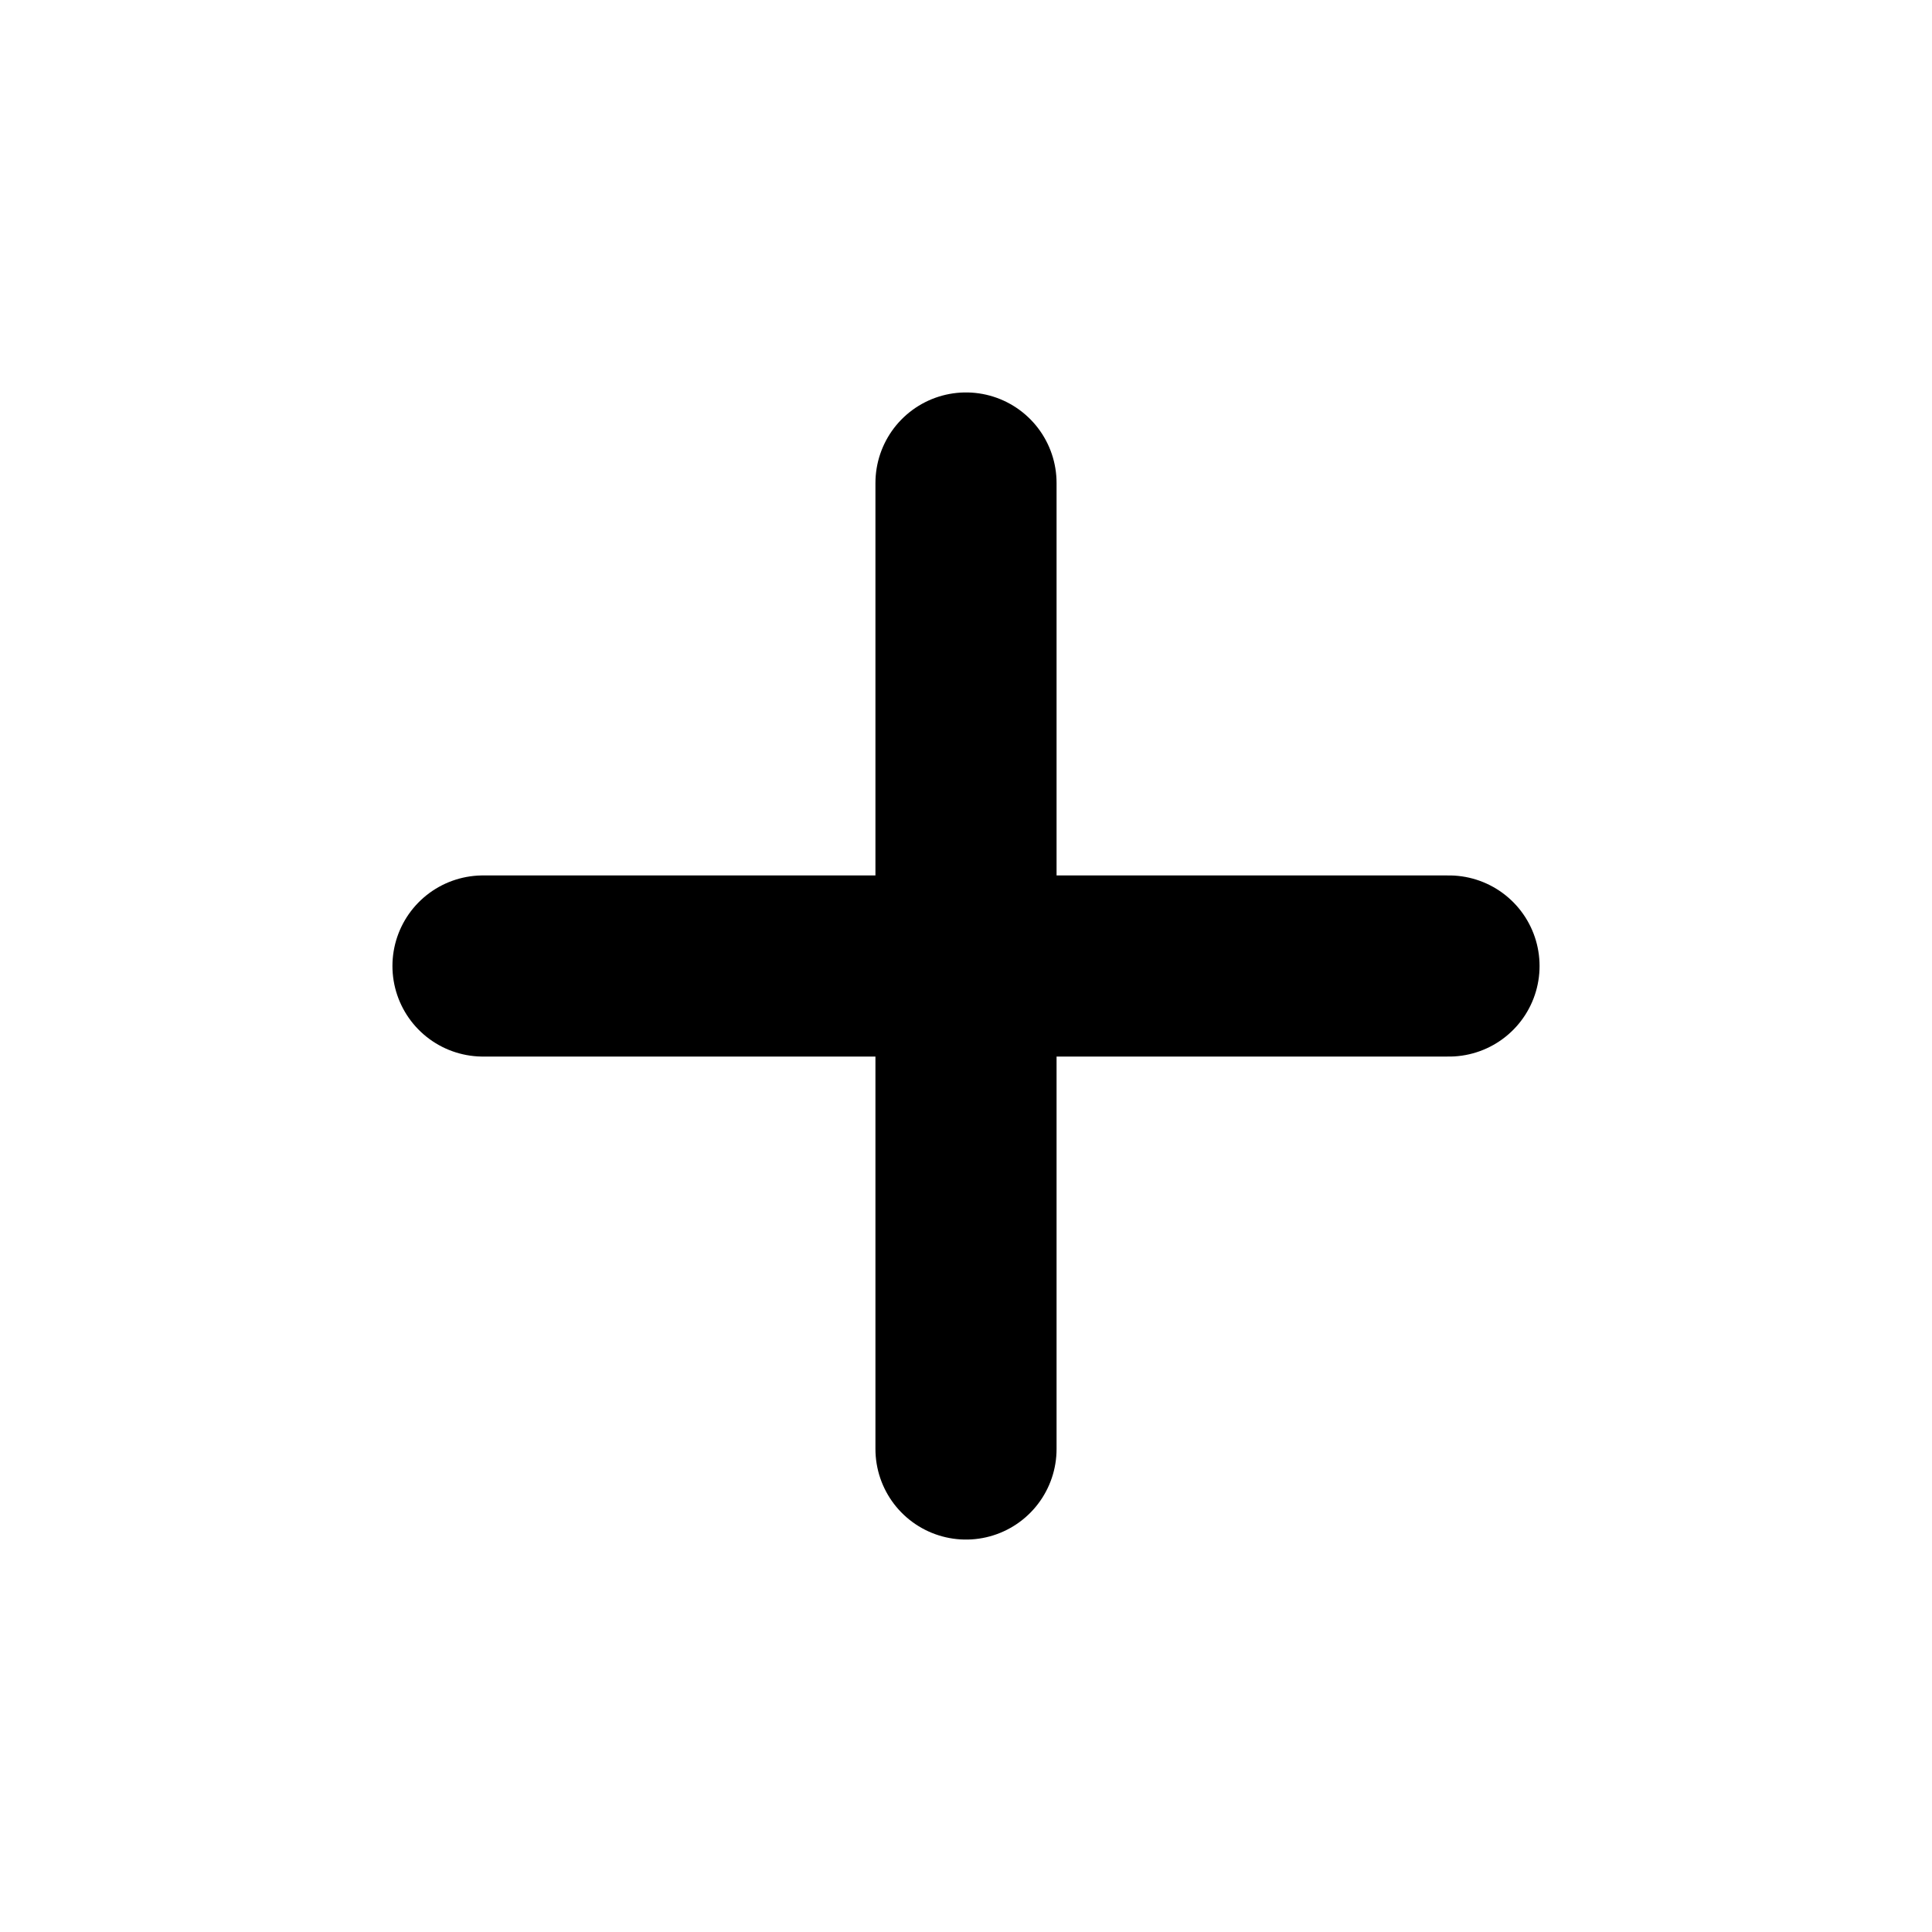
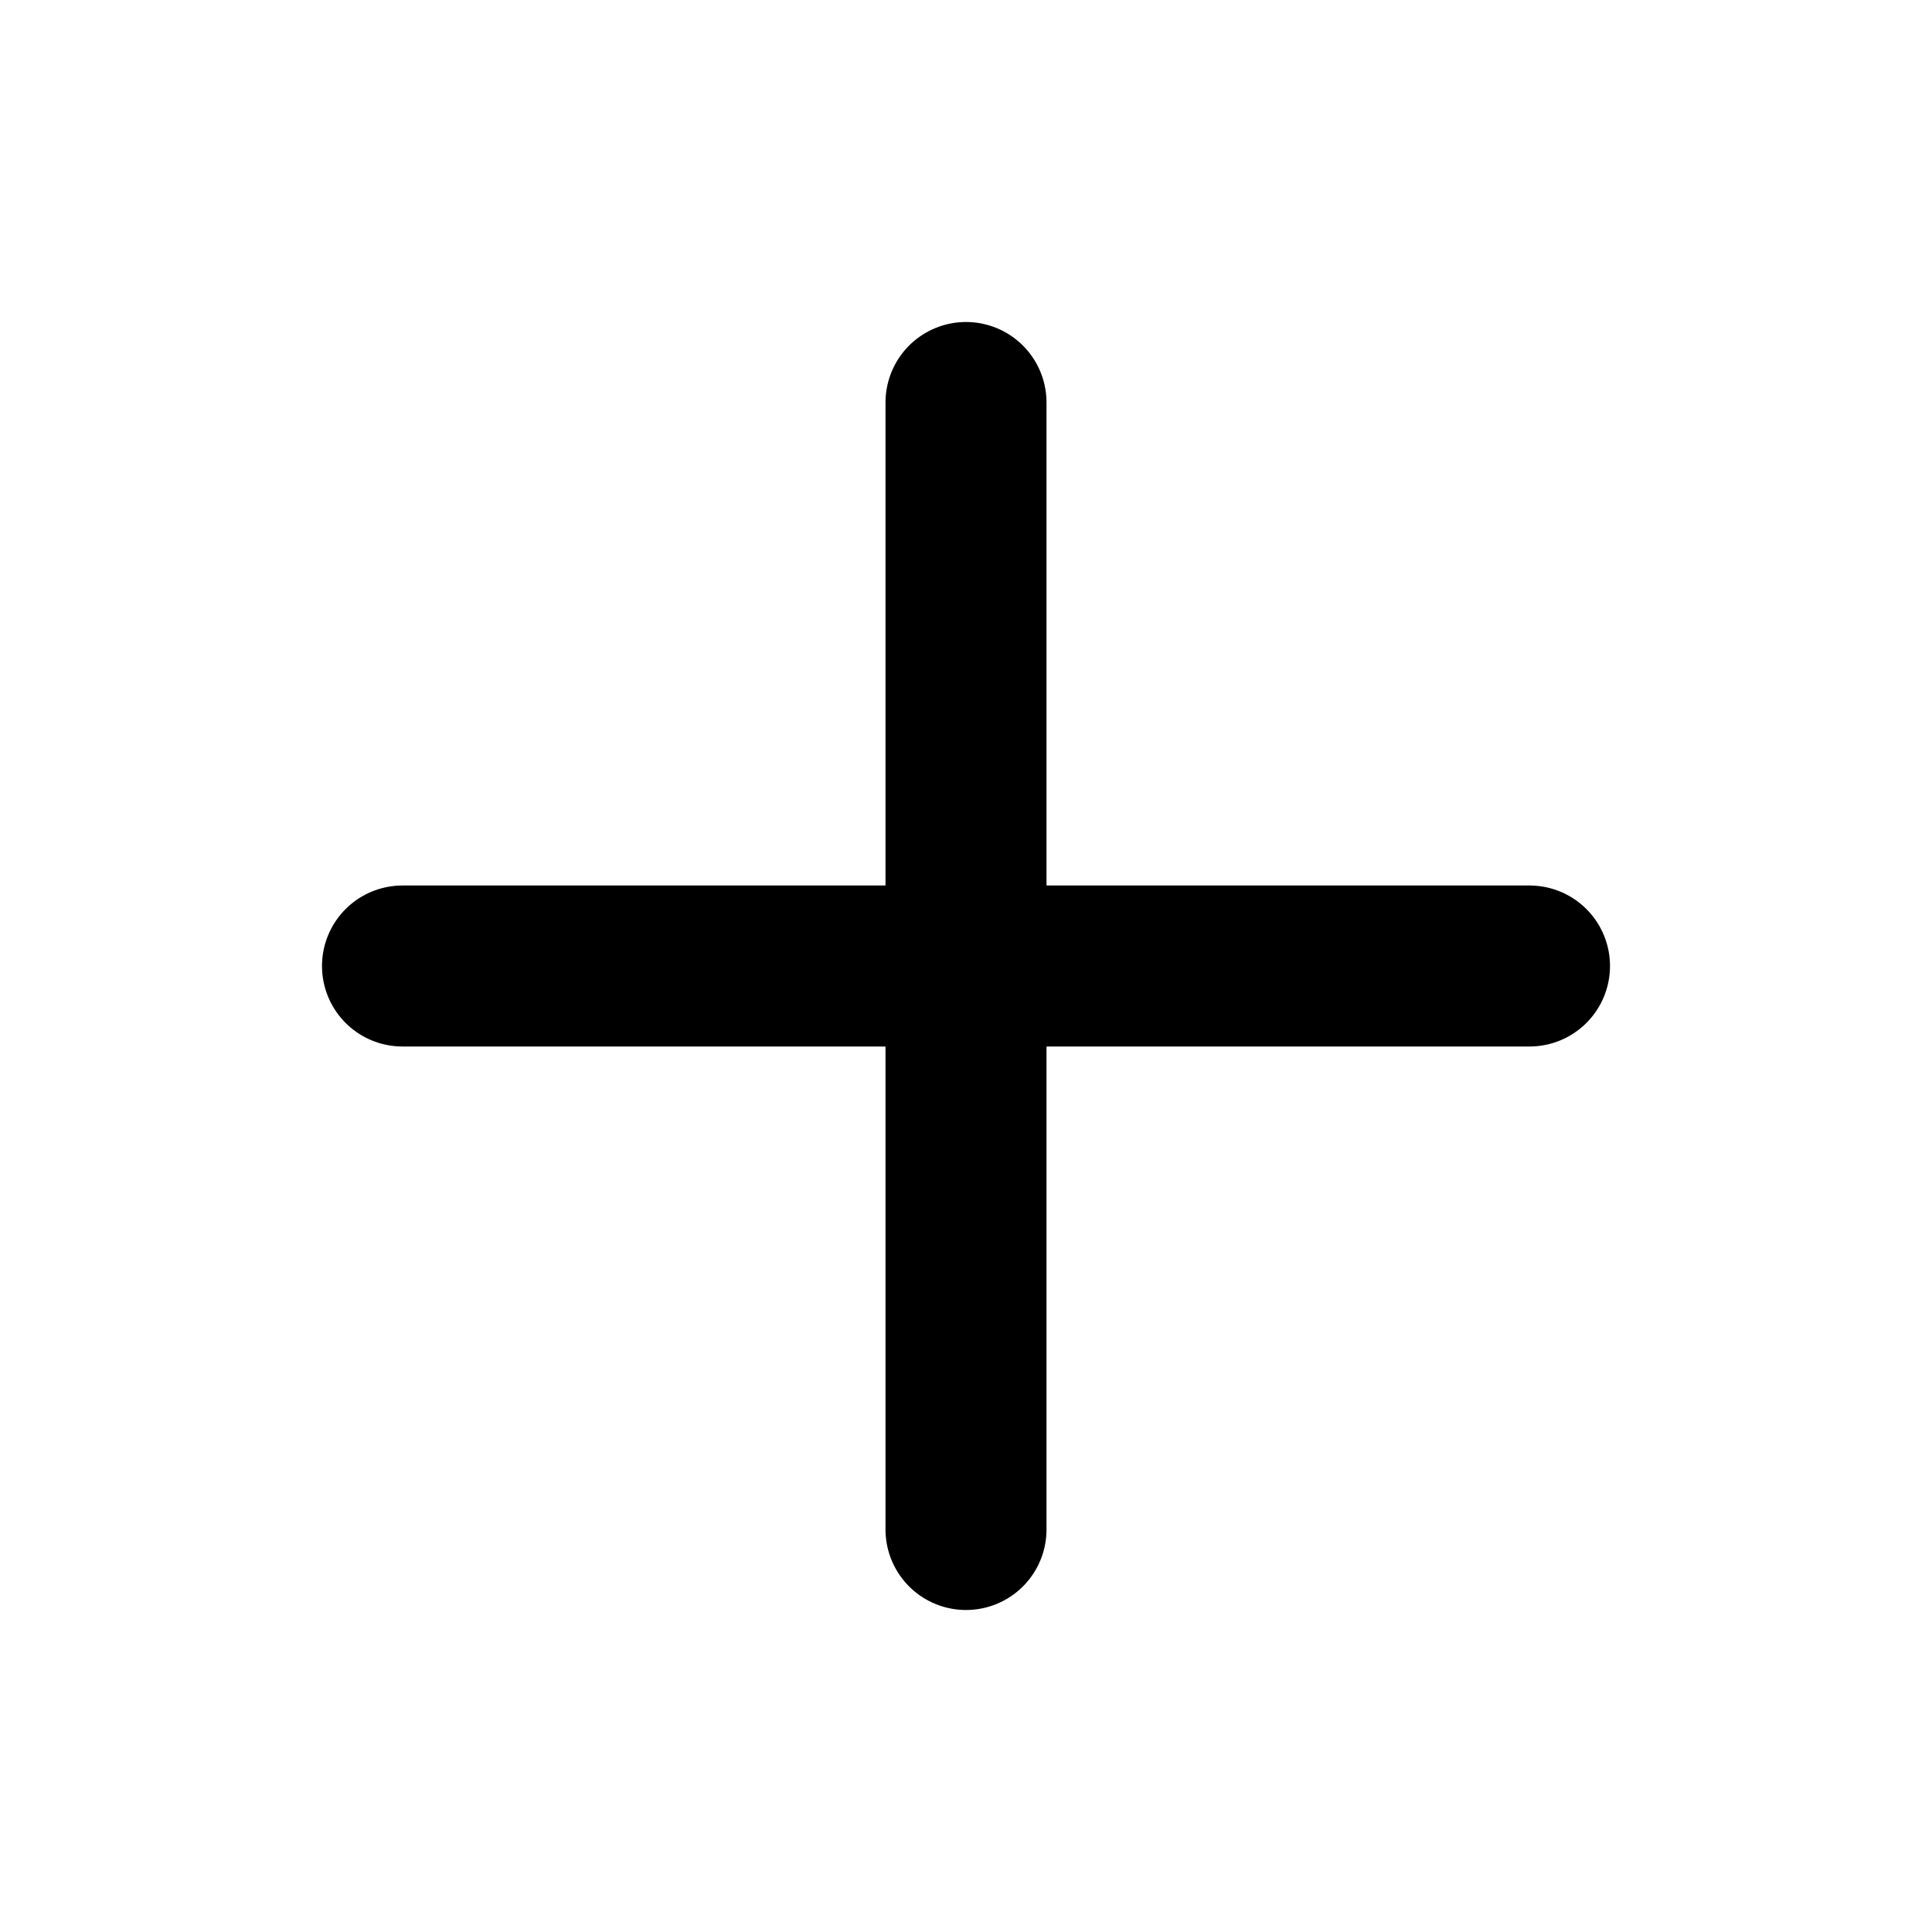
- <svg xmlns="http://www.w3.org/2000/svg" width="16" height="16" viewBox="0 0 16 16" fill="none">
-   <path d="M4 8H8M8 8H12M8 8V4M8 8V12" stroke="black" stroke-width="1.5" stroke-linecap="round" stroke-linejoin="round" />
+ <svg xmlns="http://www.w3.org/2000/svg" width="24" height="24" viewBox="0 0 24 24" fill="none">
+   <path d="M12 5V19M5 12H19" stroke="black" stroke-width="2" stroke-linecap="round" stroke-linejoin="round" />
</svg>
